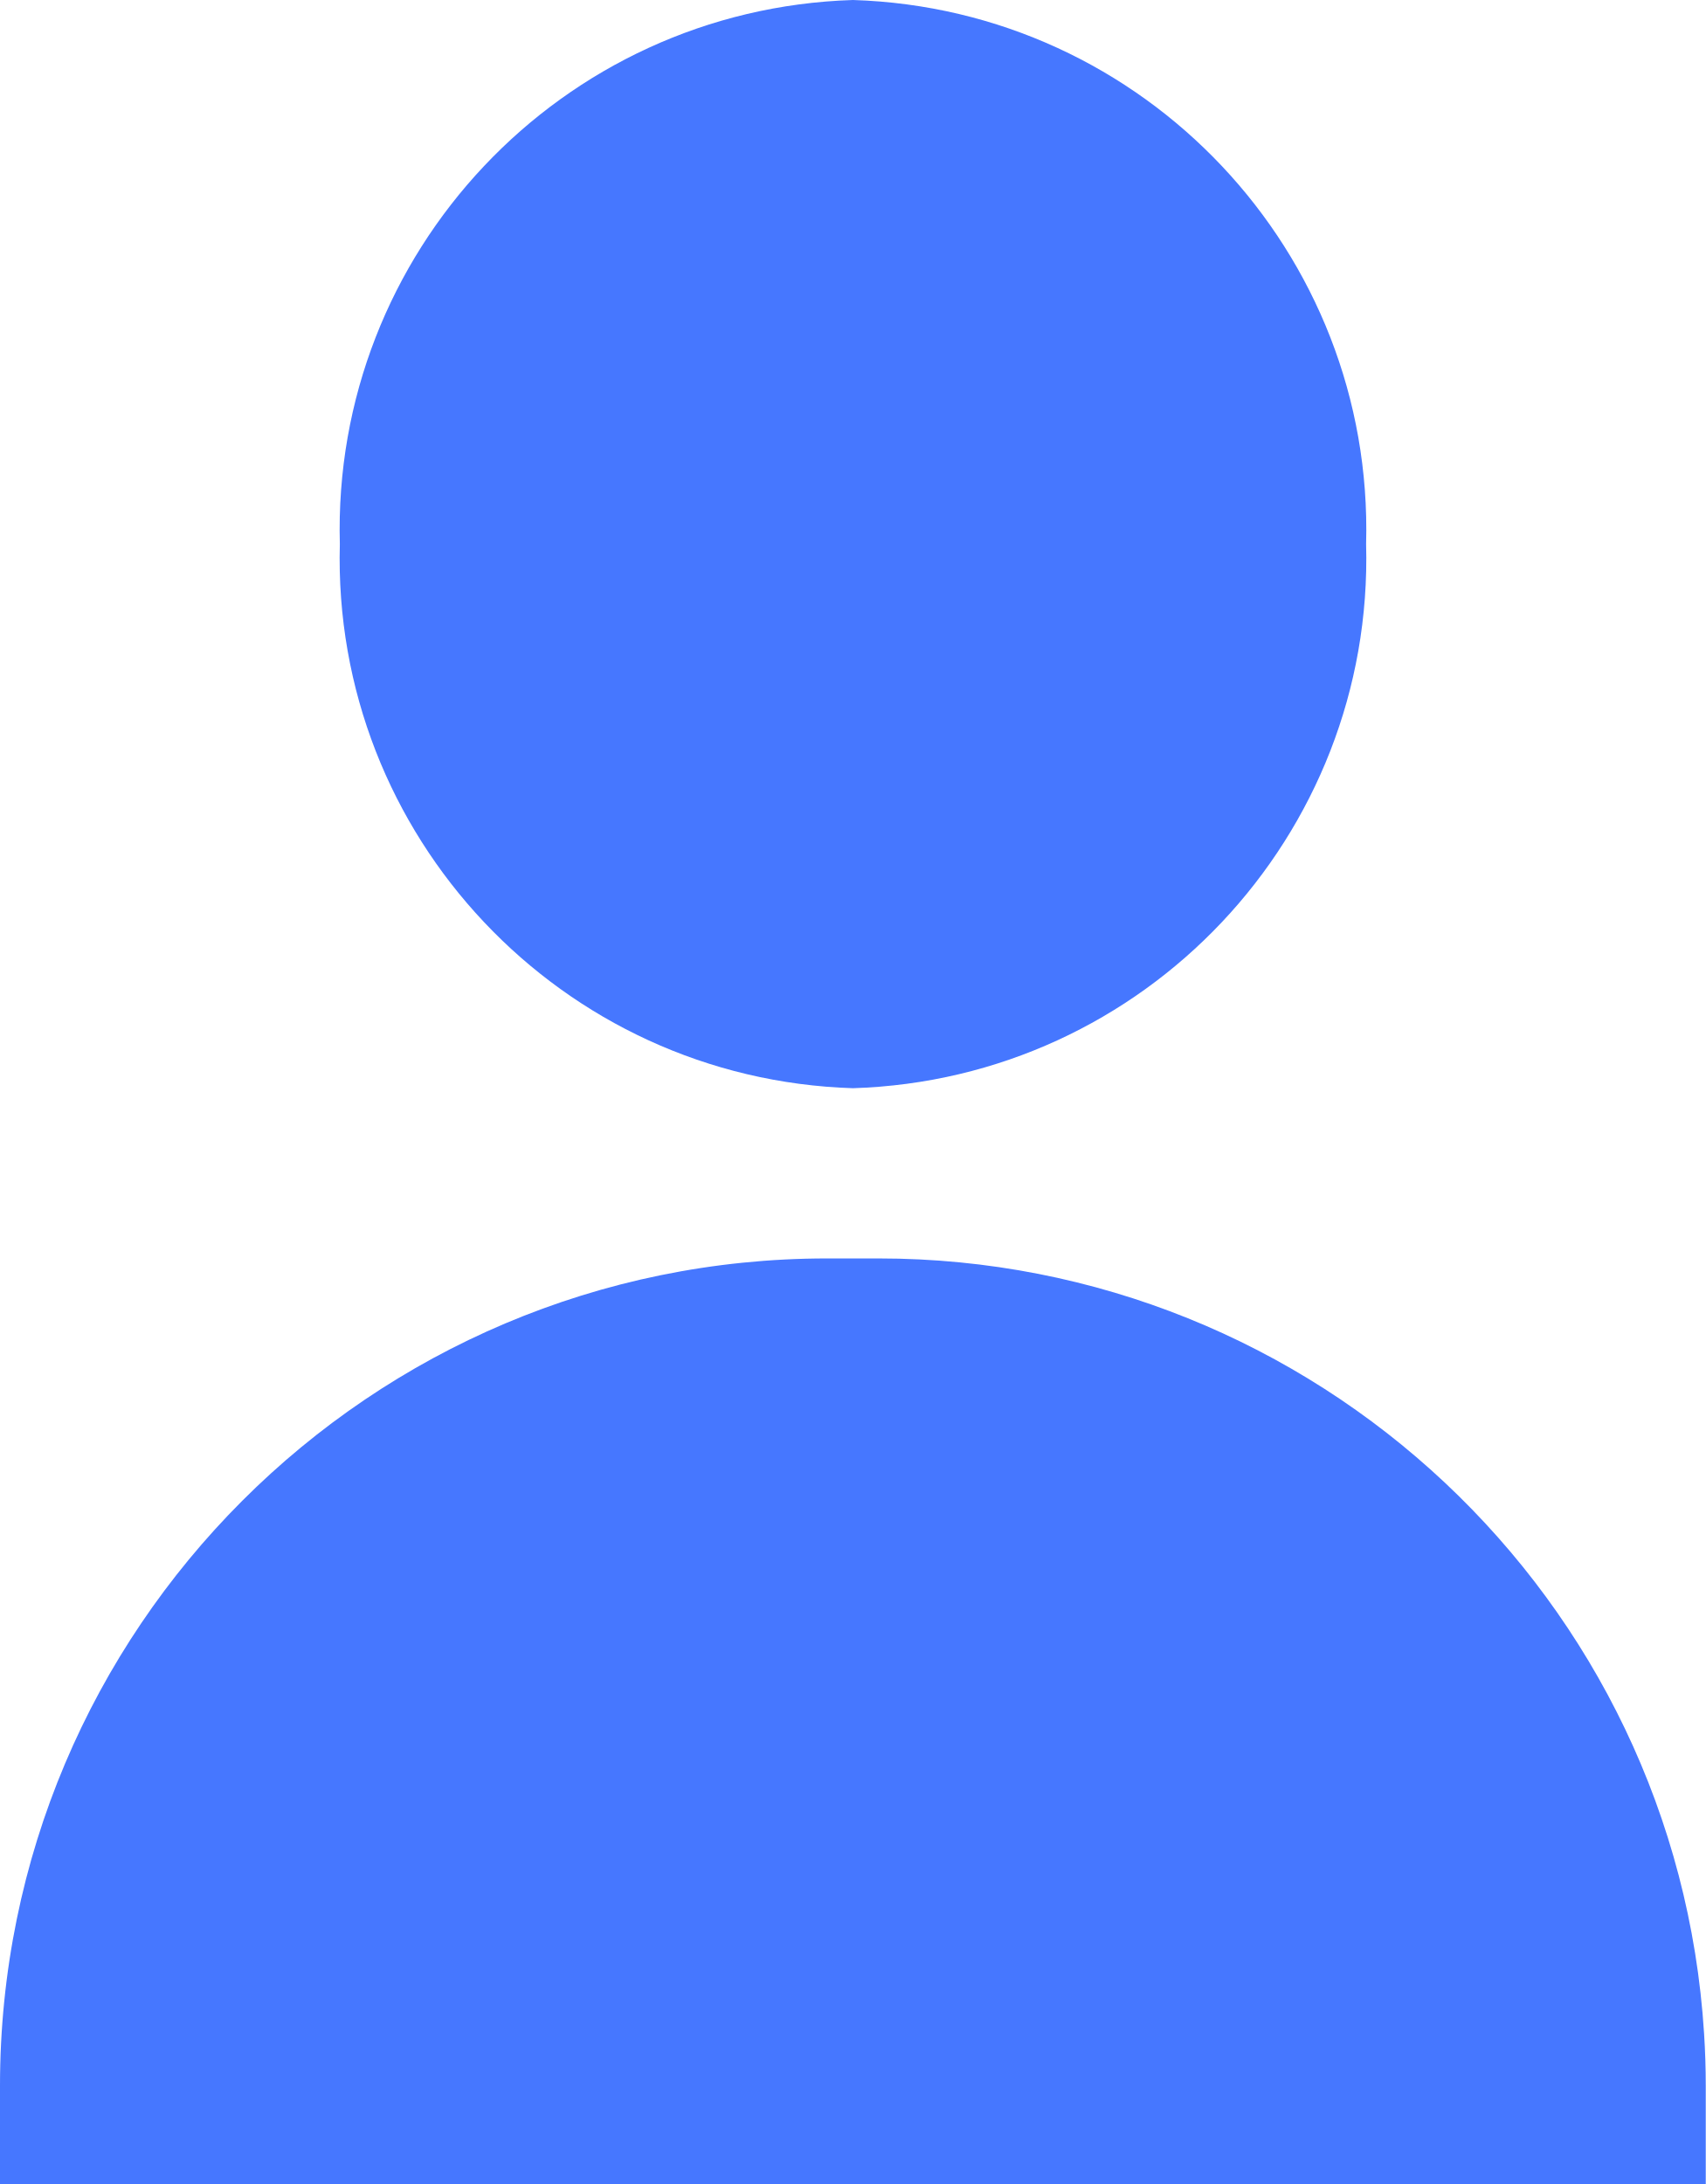
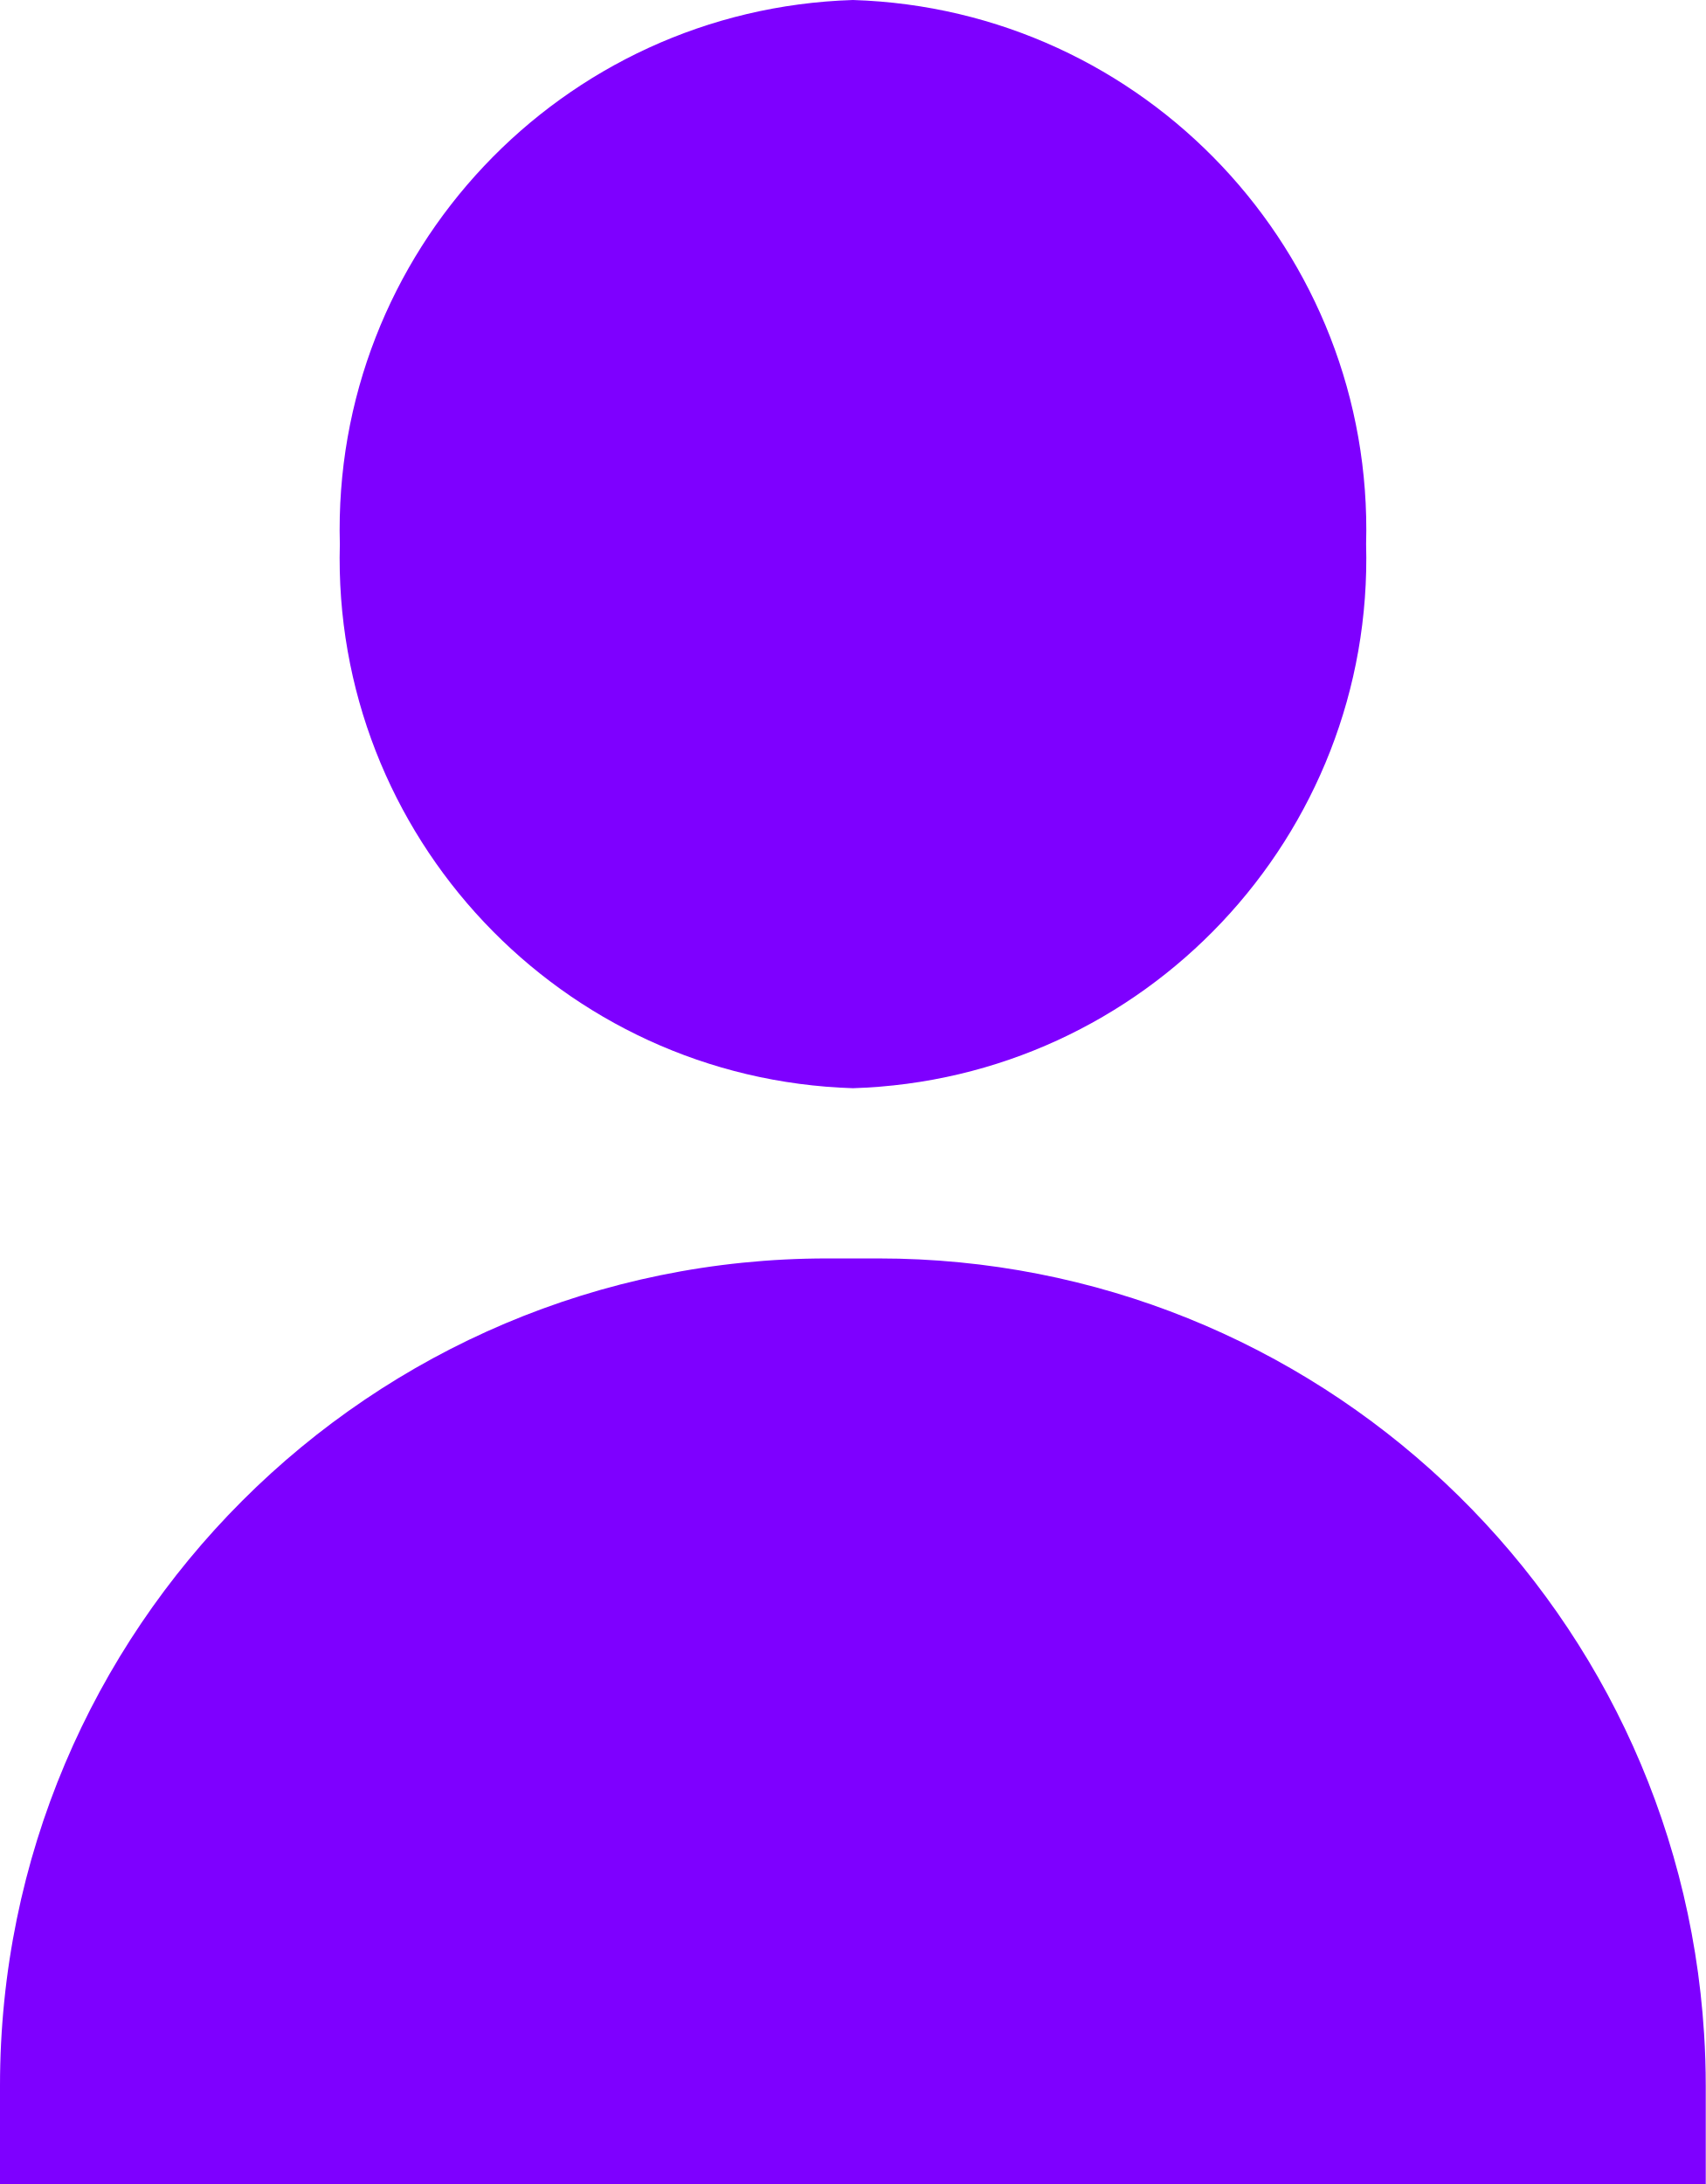
<svg xmlns="http://www.w3.org/2000/svg" width="26.557" height="34" viewBox="0 0 26.557 34">
  <g transform="translate(0 -3.795)">
    <g transform="translate(5.289 3.795)">
-       <path d="M12.1,3.795a8.25,8.25,0,0,0-7.989,8.471A8.25,8.25,0,0,0,12.1,20.736a8.25,8.25,0,0,0,7.989-8.471A8.25,8.25,0,0,0,12.1,3.795Z" transform="translate(-4.109 -3.795)" fill="#4677FF" />
+       <path d="M12.1,3.795a8.25,8.25,0,0,0-7.989,8.471A8.25,8.25,0,0,0,12.1,20.736a8.25,8.25,0,0,0,7.989-8.471A8.25,8.25,0,0,0,12.1,3.795Z" transform="translate(-4.109 -3.795)" fill="#7e00ff" />
    </g>
    <g transform="translate(0 23.386)">
-       <path d="M26.531,31.081A12.877,12.877,0,0,0,13.678,19.013h-.8A12.879,12.879,0,0,0,0,31.893v1.529H26.557V31.893Q26.557,31.484,26.531,31.081Z" transform="translate(0 -19.013)" fill="#4677FF" />
+       <path d="M26.531,31.081A12.877,12.877,0,0,0,13.678,19.013h-.8A12.879,12.879,0,0,0,0,31.893v1.529H26.557V31.893Q26.557,31.484,26.531,31.081Z" transform="translate(0 -19.013)" fill="#7e00ff" />
    </g>
  </g>
</svg>
